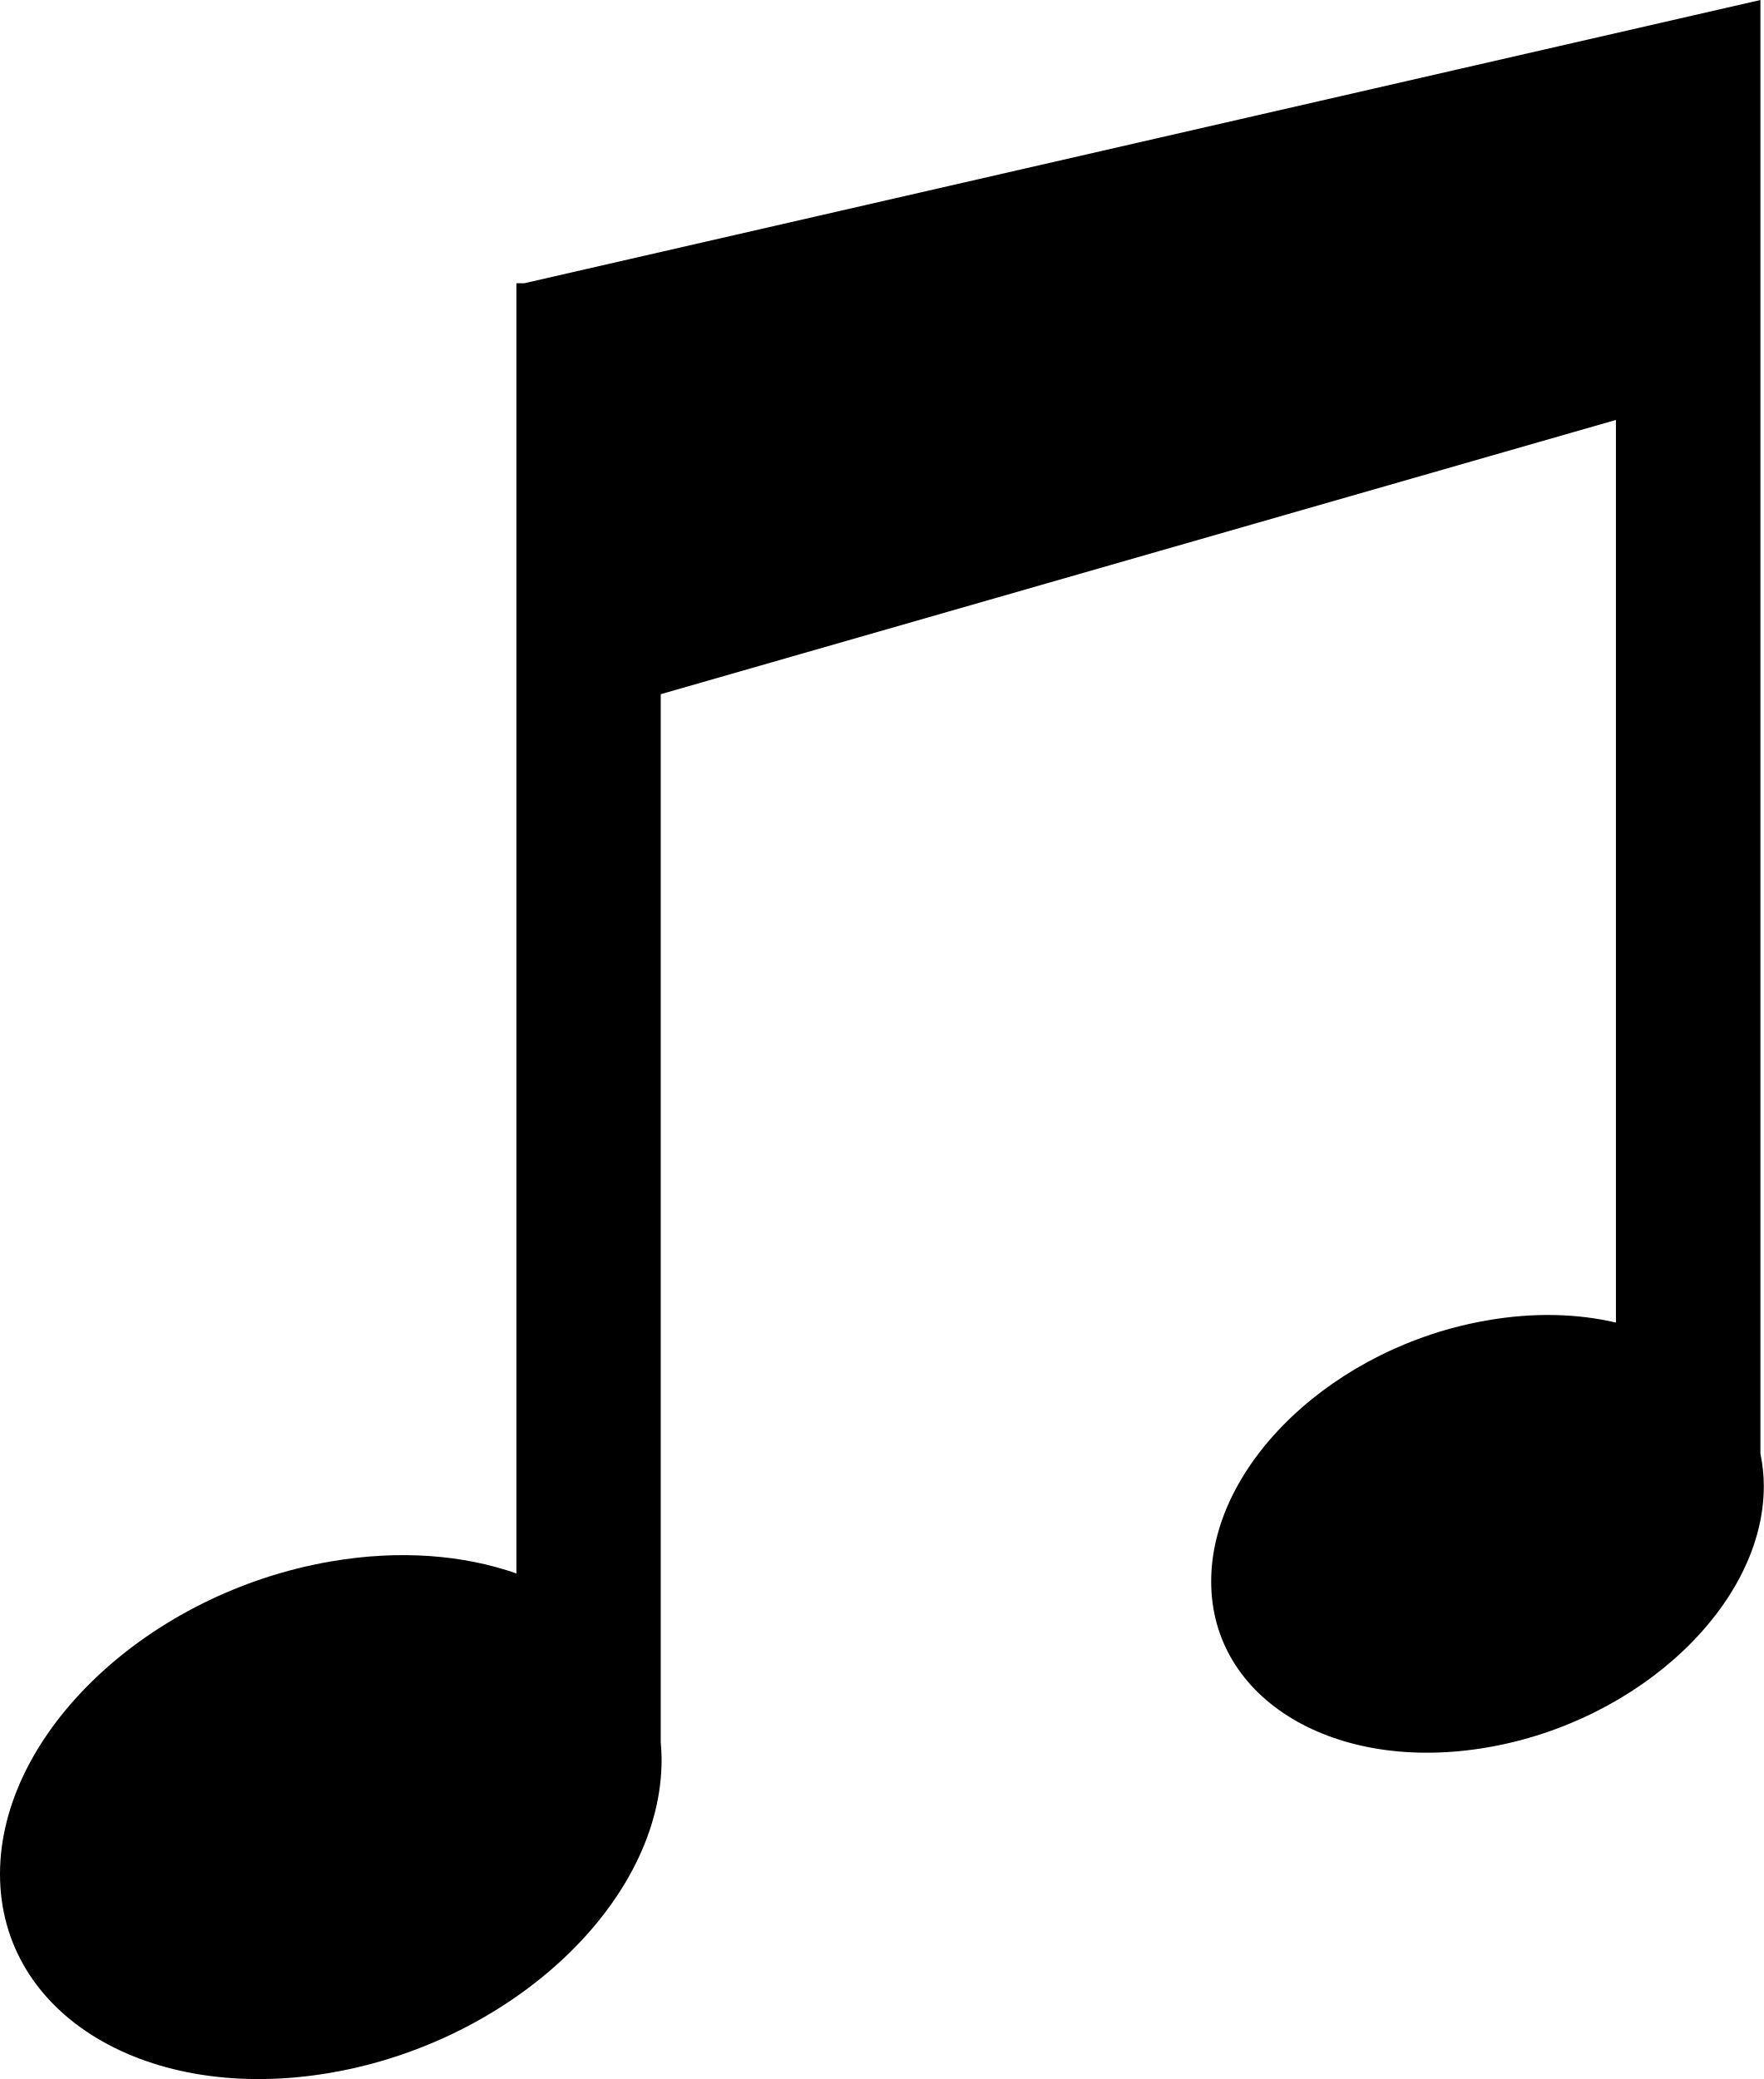
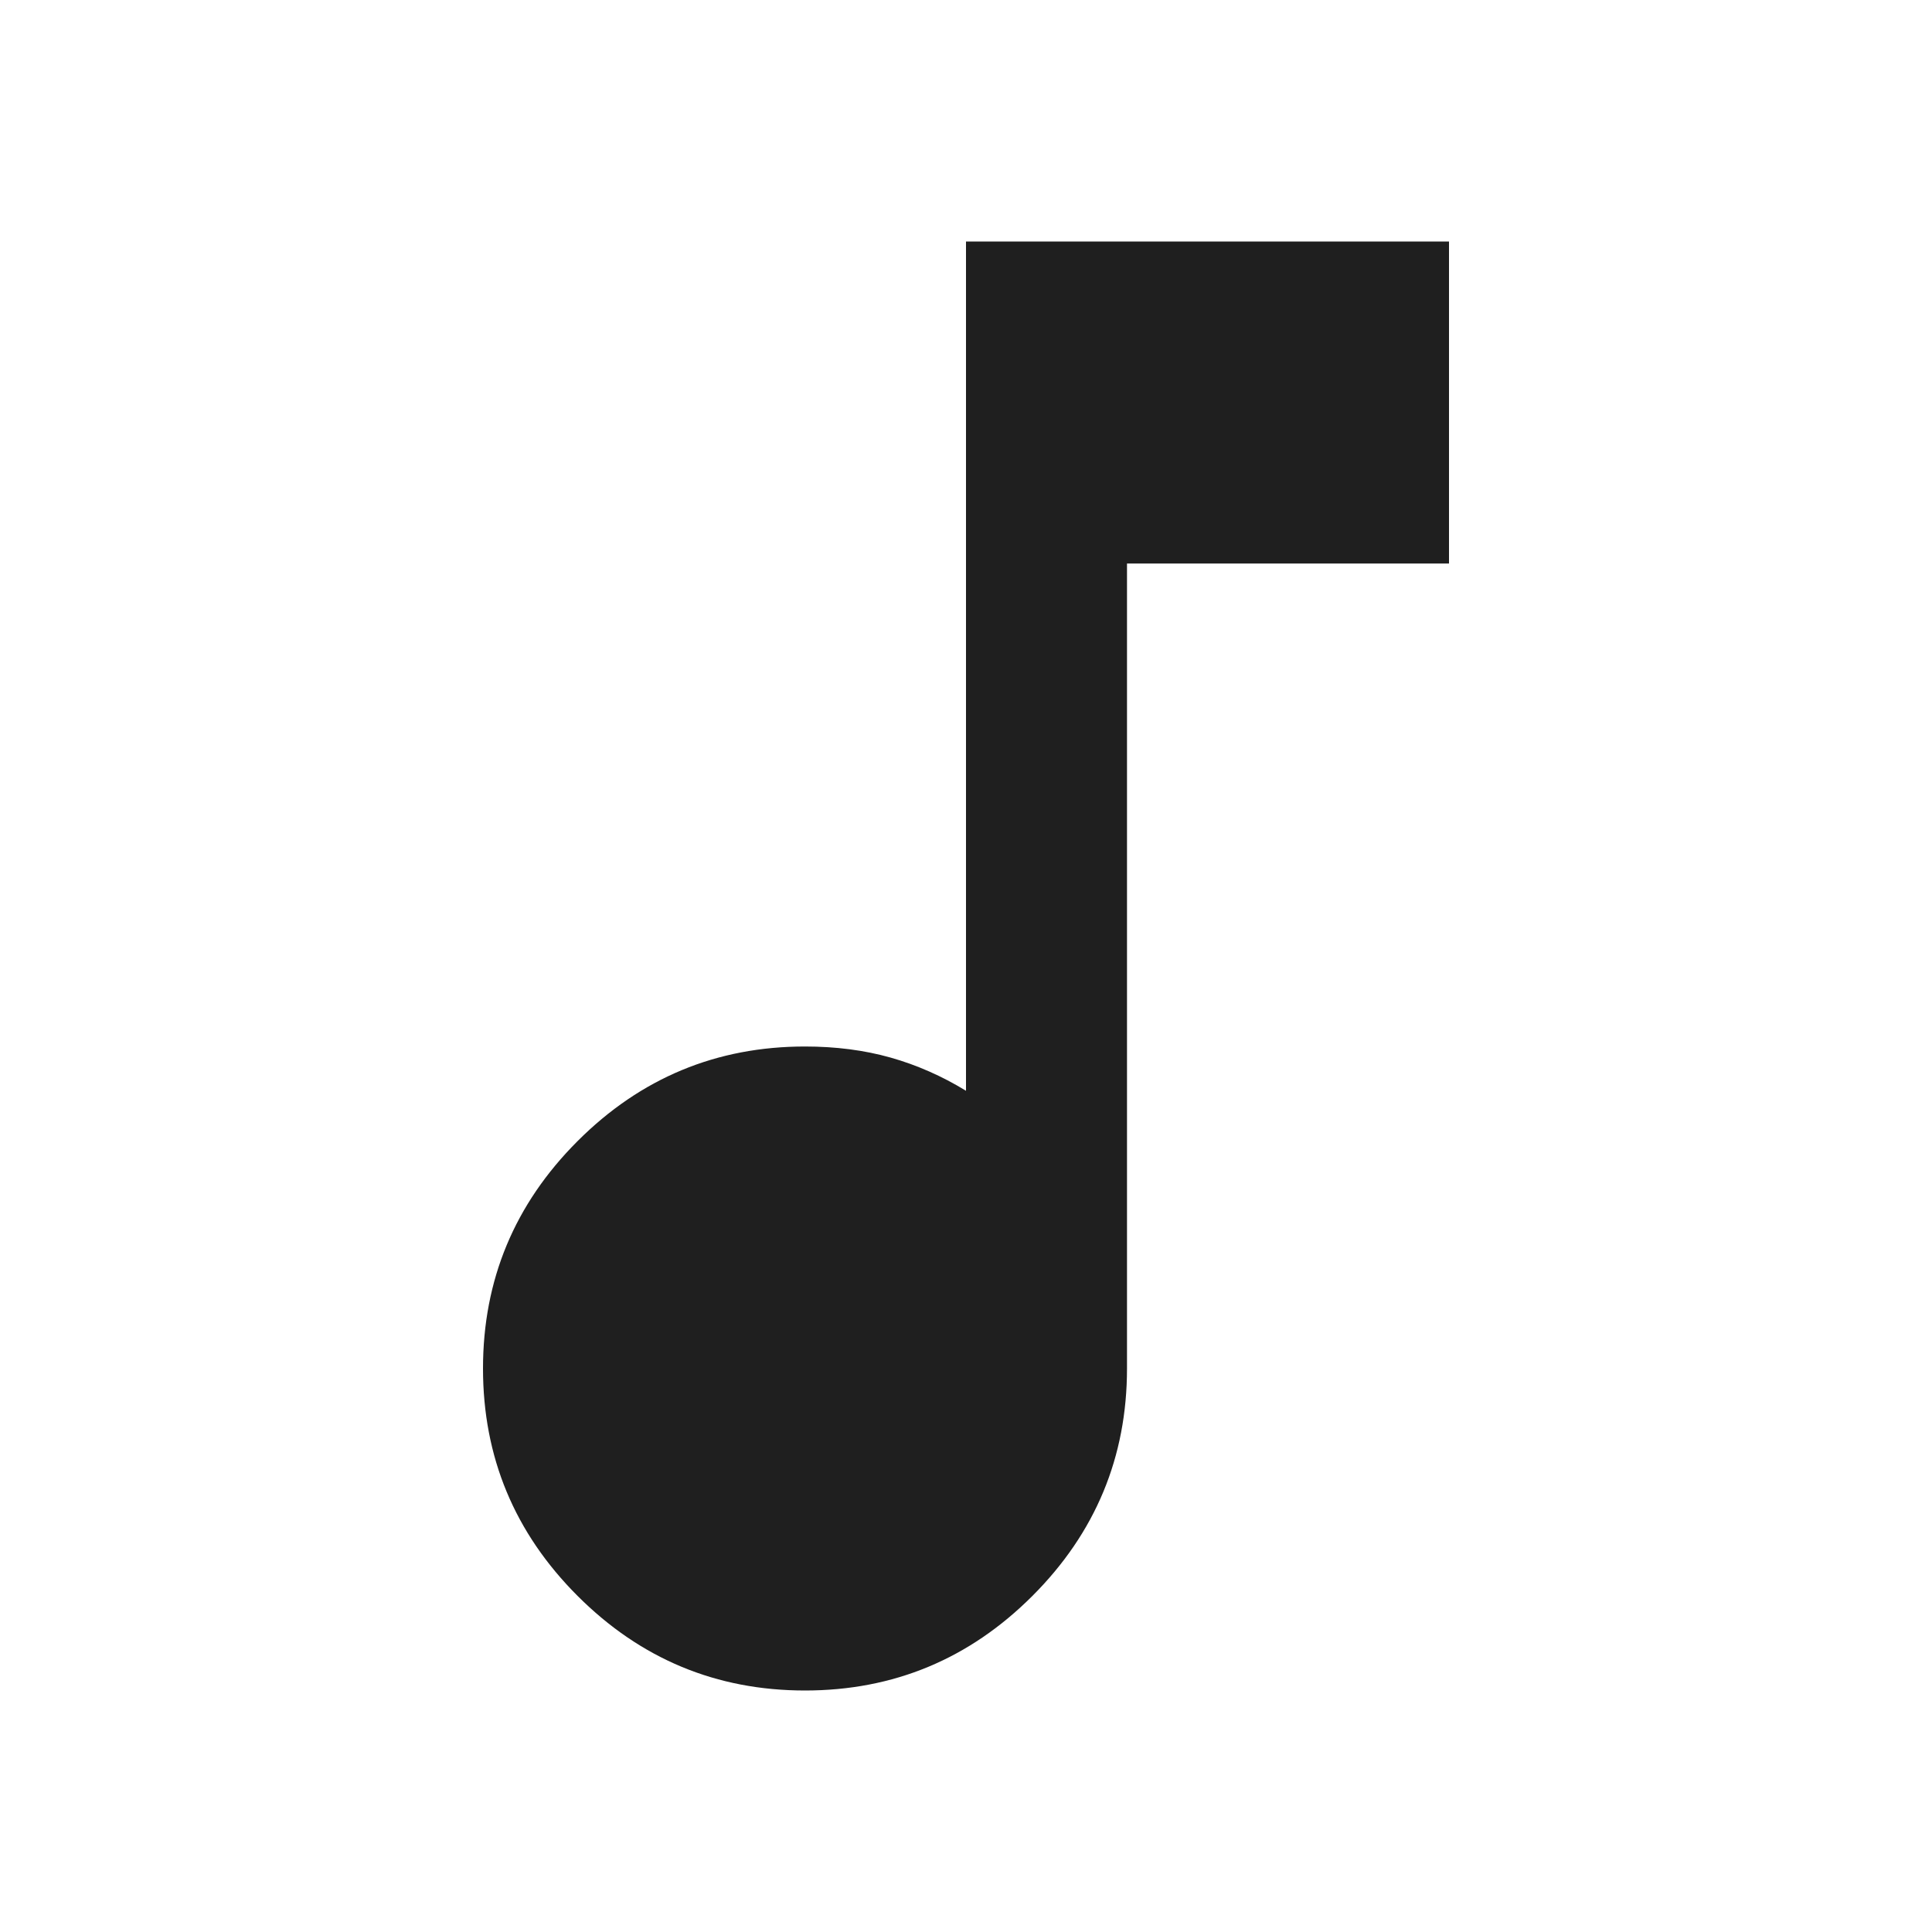
- <svg xmlns="http://www.w3.org/2000/svg" version="1.1" id="Layer_1" x="0px" y="0px" viewBox="0 0 104.23 122.88" style="enable-background:new 0 0 104.23 122.88" xml:space="preserve">
-   <style type="text/css">.st0{fill-rule:evenodd;clip-rule:evenodd;}</style>
-   <g>
-     <path class="st0" d="M87.9,78.04c2.74-0.48,5.33-0.4,7.6,0.13V24.82L39.05,41.03v61.95c0.03,0.34,0.05,0.69,0.05,1.03 c0,0,0,0.01,0,0.01c0,8.34-8.75,16.62-19.55,18.49C8.76,124.37,0,119.12,0,110.77c0-8.34,8.76-16.62,19.55-18.48 c4.06-0.7,7.84-0.39,10.97,0.71l0-76.26h0.47L104.04,0v85.92c0.13,0.63,0.2,1.27,0.2,1.91c0,0,0,0,0,0.01 c0,6.97-7.32,13.89-16.33,15.44c-9.02,1.56-16.33-2.83-16.33-9.8C71.57,86.51,78.88,79.59,87.9,78.04L87.9,78.04L87.9,78.04z" />
-   </g>
+ <svg xmlns="http://www.w3.org/2000/svg" height="24px" viewBox="0 -960 960 960" width="24px" fill="#1f1f1f">
+   <path d="M400-120q-66 0-113-47t-47-113q0-66 47-113t113-47q23 0 42.5 5.5T480-418v-422h240v160H560v400q0 66-47 113t-113 47Z" />
</svg>
